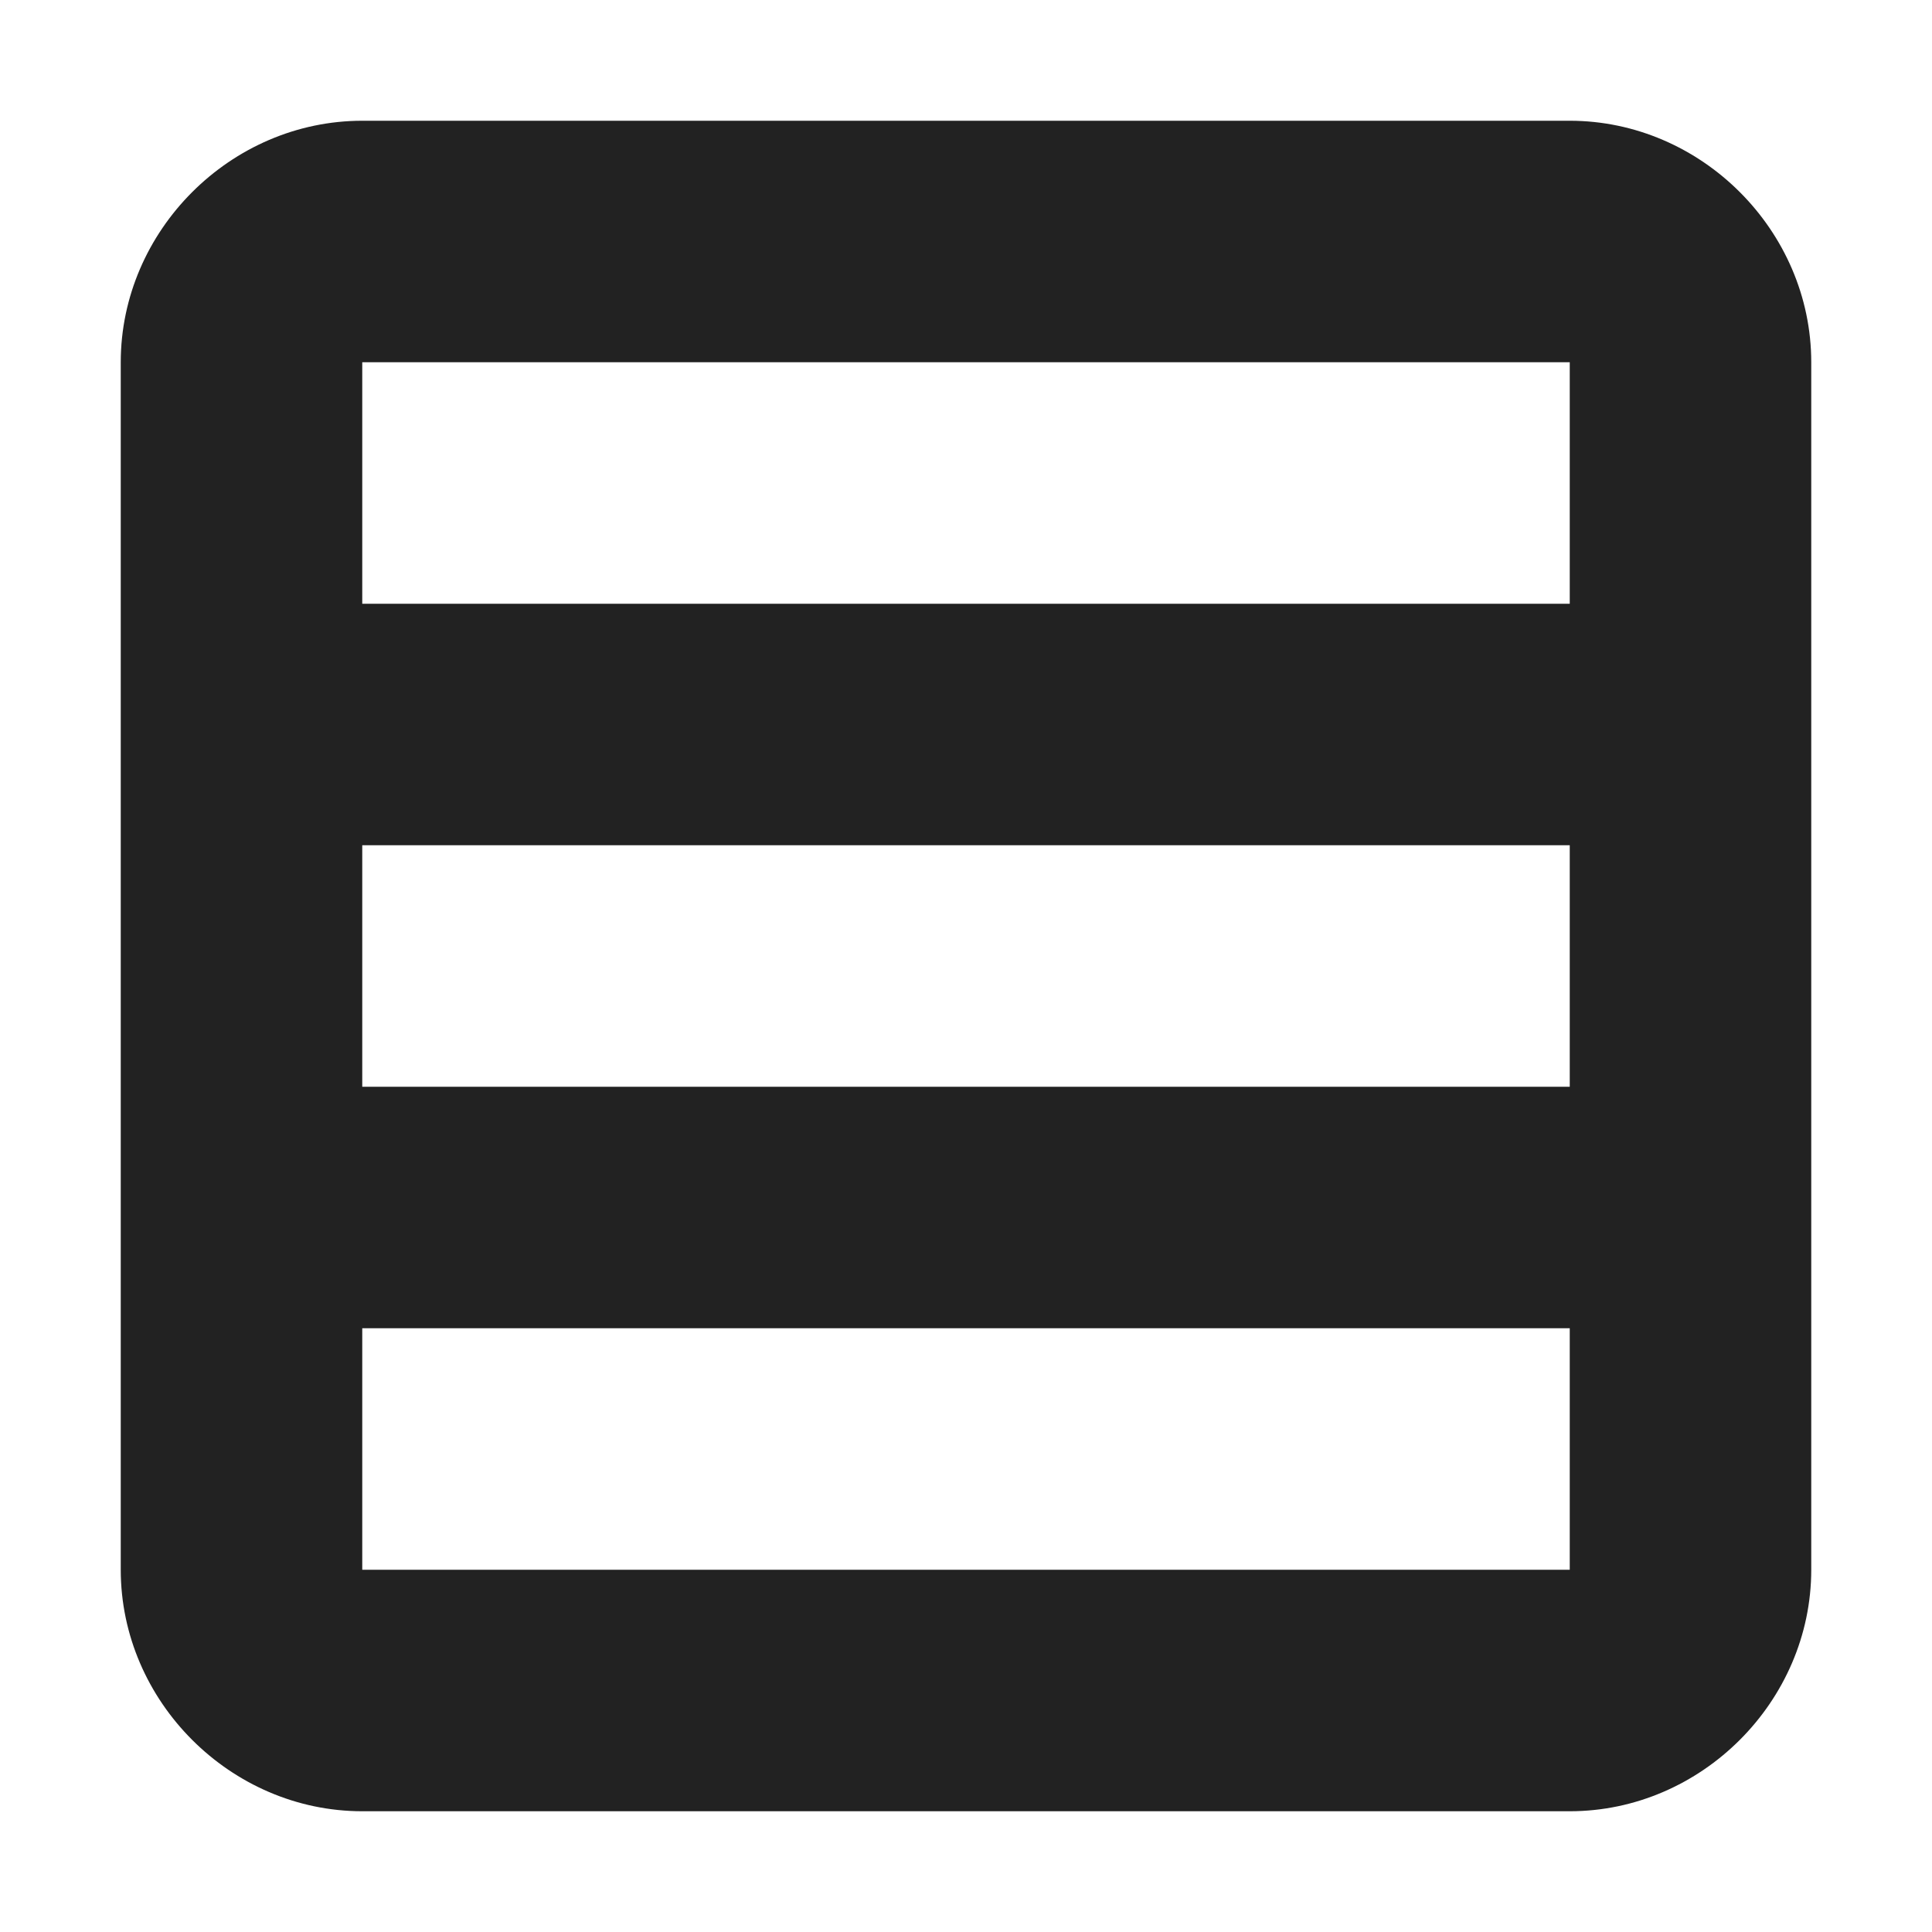
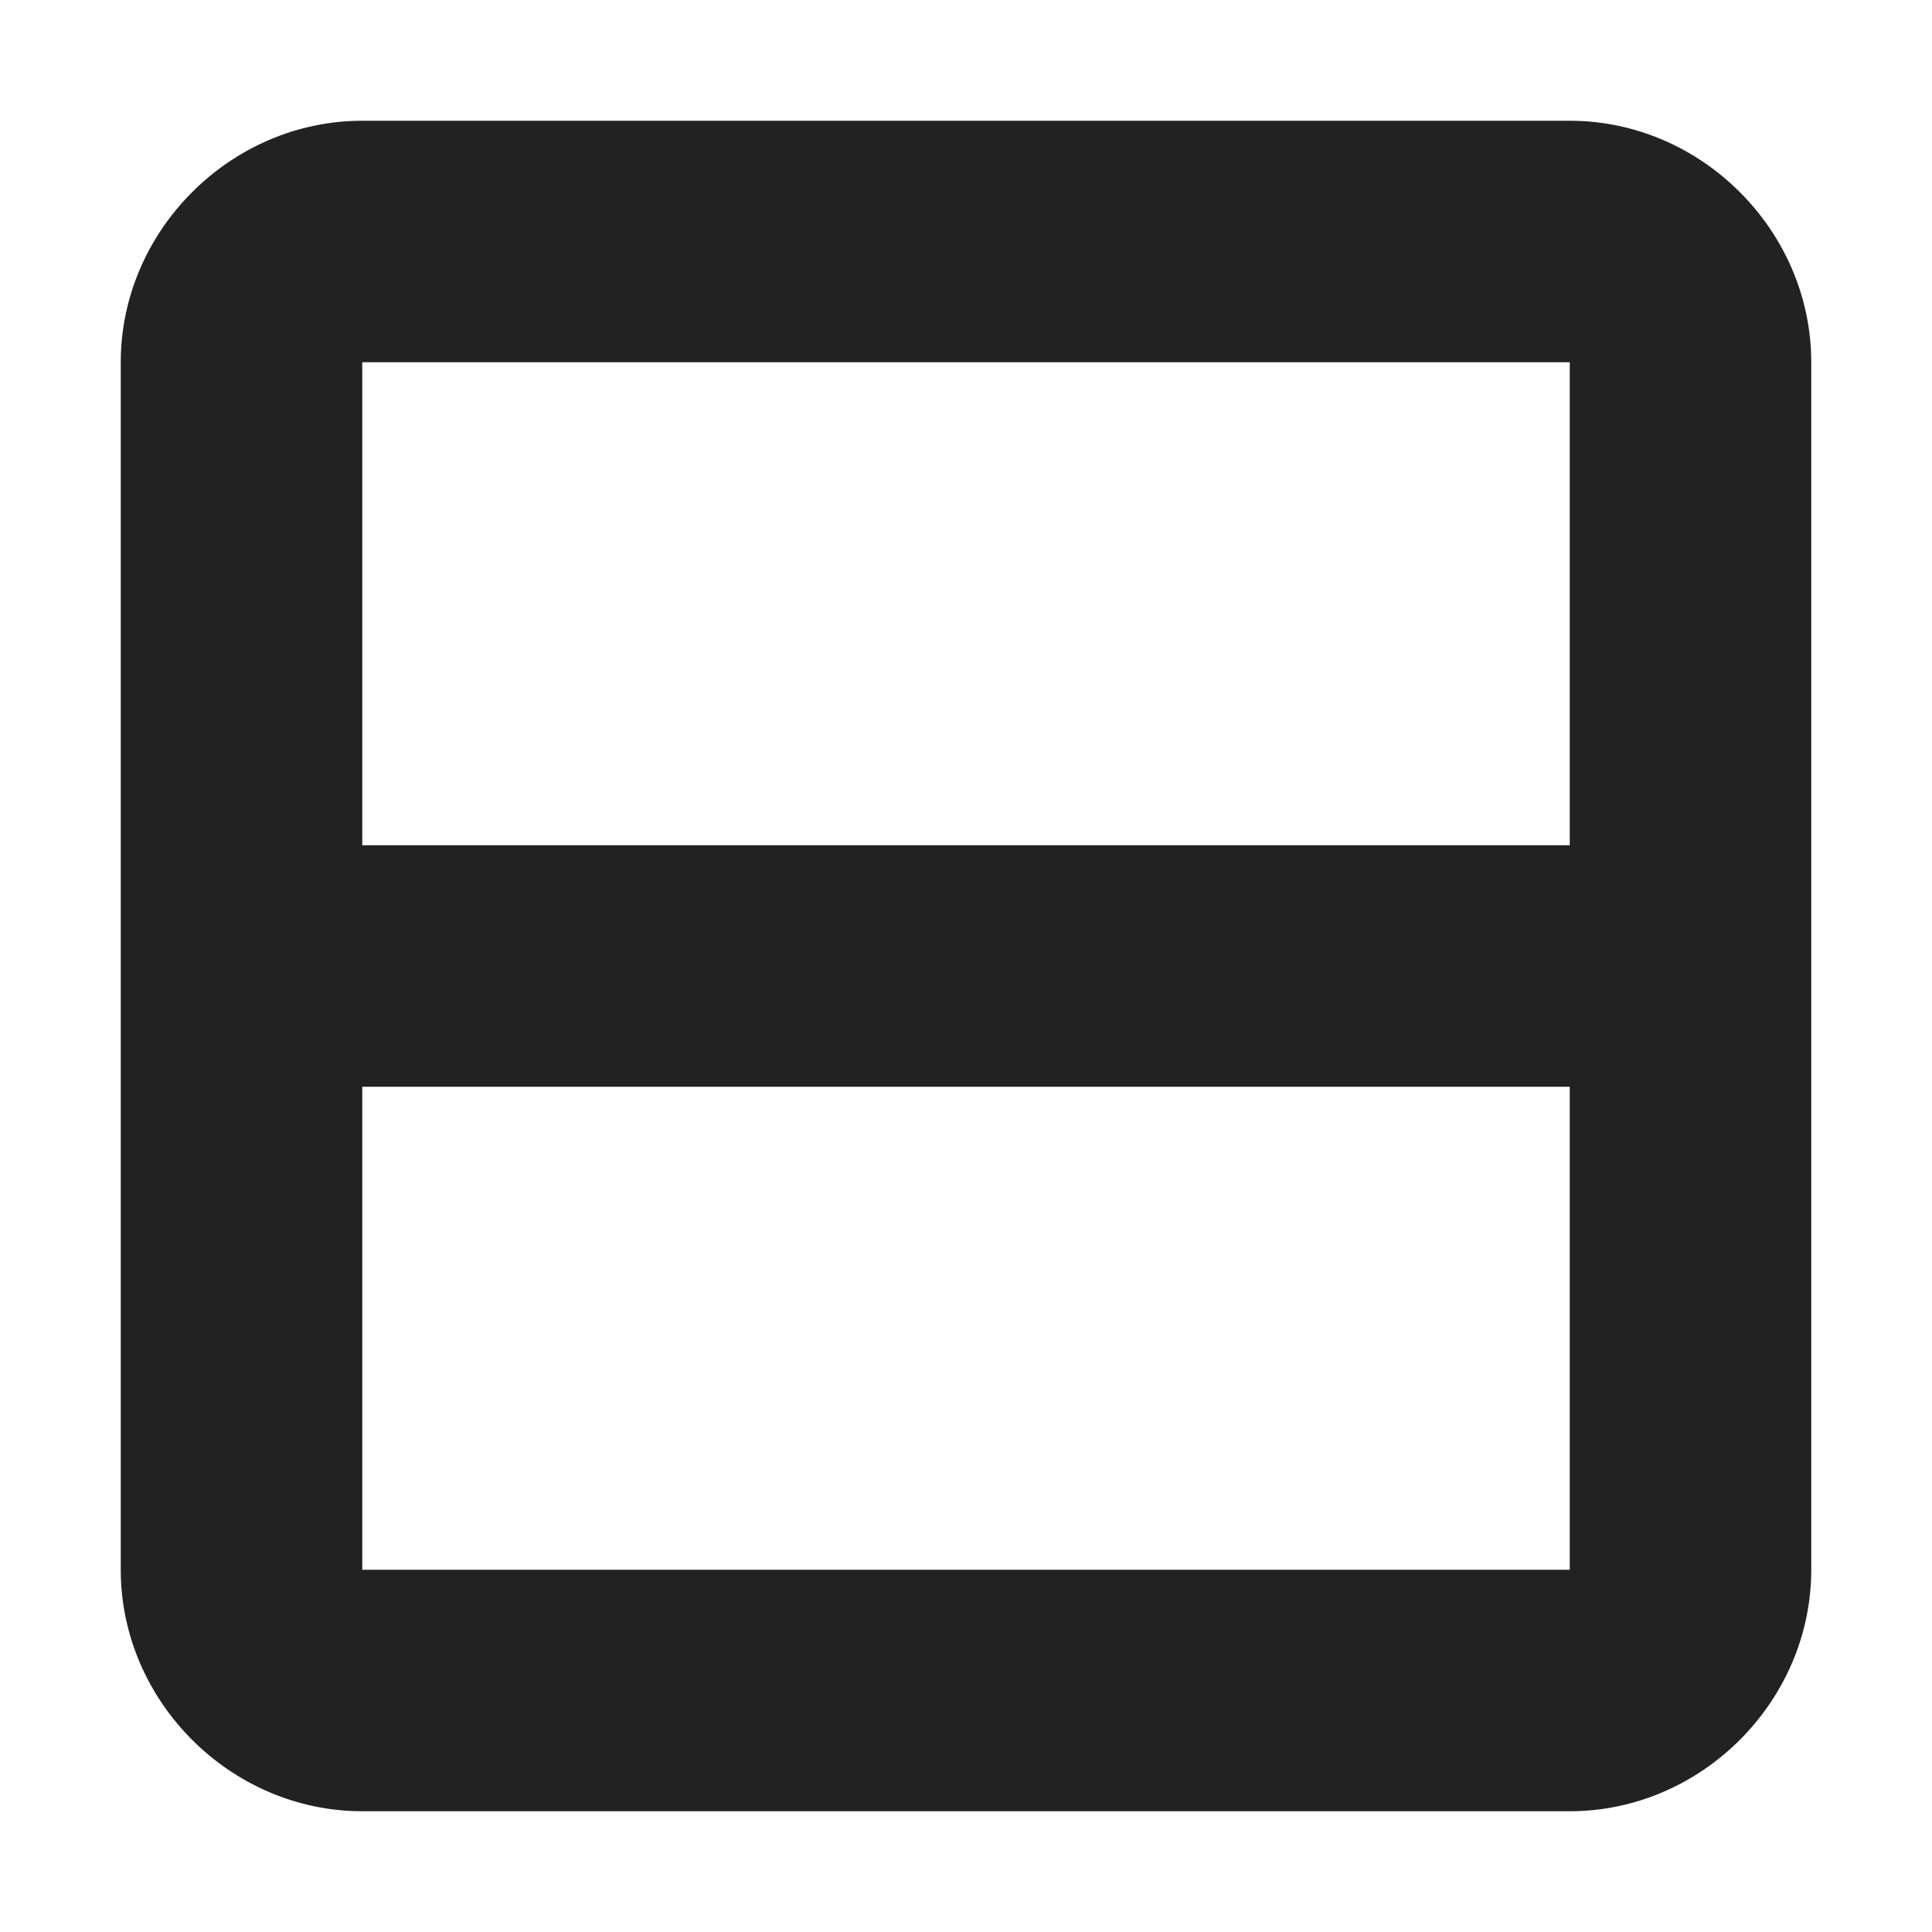
- <svg xmlns="http://www.w3.org/2000/svg" height="16px" viewBox="0 0 16 16" width="16px">
-   <path d="m 3 1 c -1.09 0 -2 0.91 -2 2 v 10 c 0 1.09 0.91 2 2 2 h 10 c 1.09 0 2 -0.91 2 -2 v -10 c 0 -1.09 -0.91 -2 -2 -2 z m 0 2 h 10 v 2 h -10 z m 0 4 h 10 v 2 h -10 z m 0 4 h 10 v 2 h -10 z m 0 0" fill="#222222" />
+ <svg xmlns="http://www.w3.org/2000/svg" height="16px" viewBox="0 0 16 16" width="16px" version="1.1" id="svg392">
+   <defs id="defs396" />
+   <path d="M 3,1 C 1.91,1 1,1.91 1,3 v 10 c 0,1.09 0.91,2 2,2 h 10 c 1.09,0 2,-0.91 2,-2 V 3 C 15,1.91 14.09,1 13,1 Z M 3,3 H 13 V 7 H 3 Z m 0,6 h 10 v 4 H 3 Z" fill="#222222" id="path390" />
</svg>
